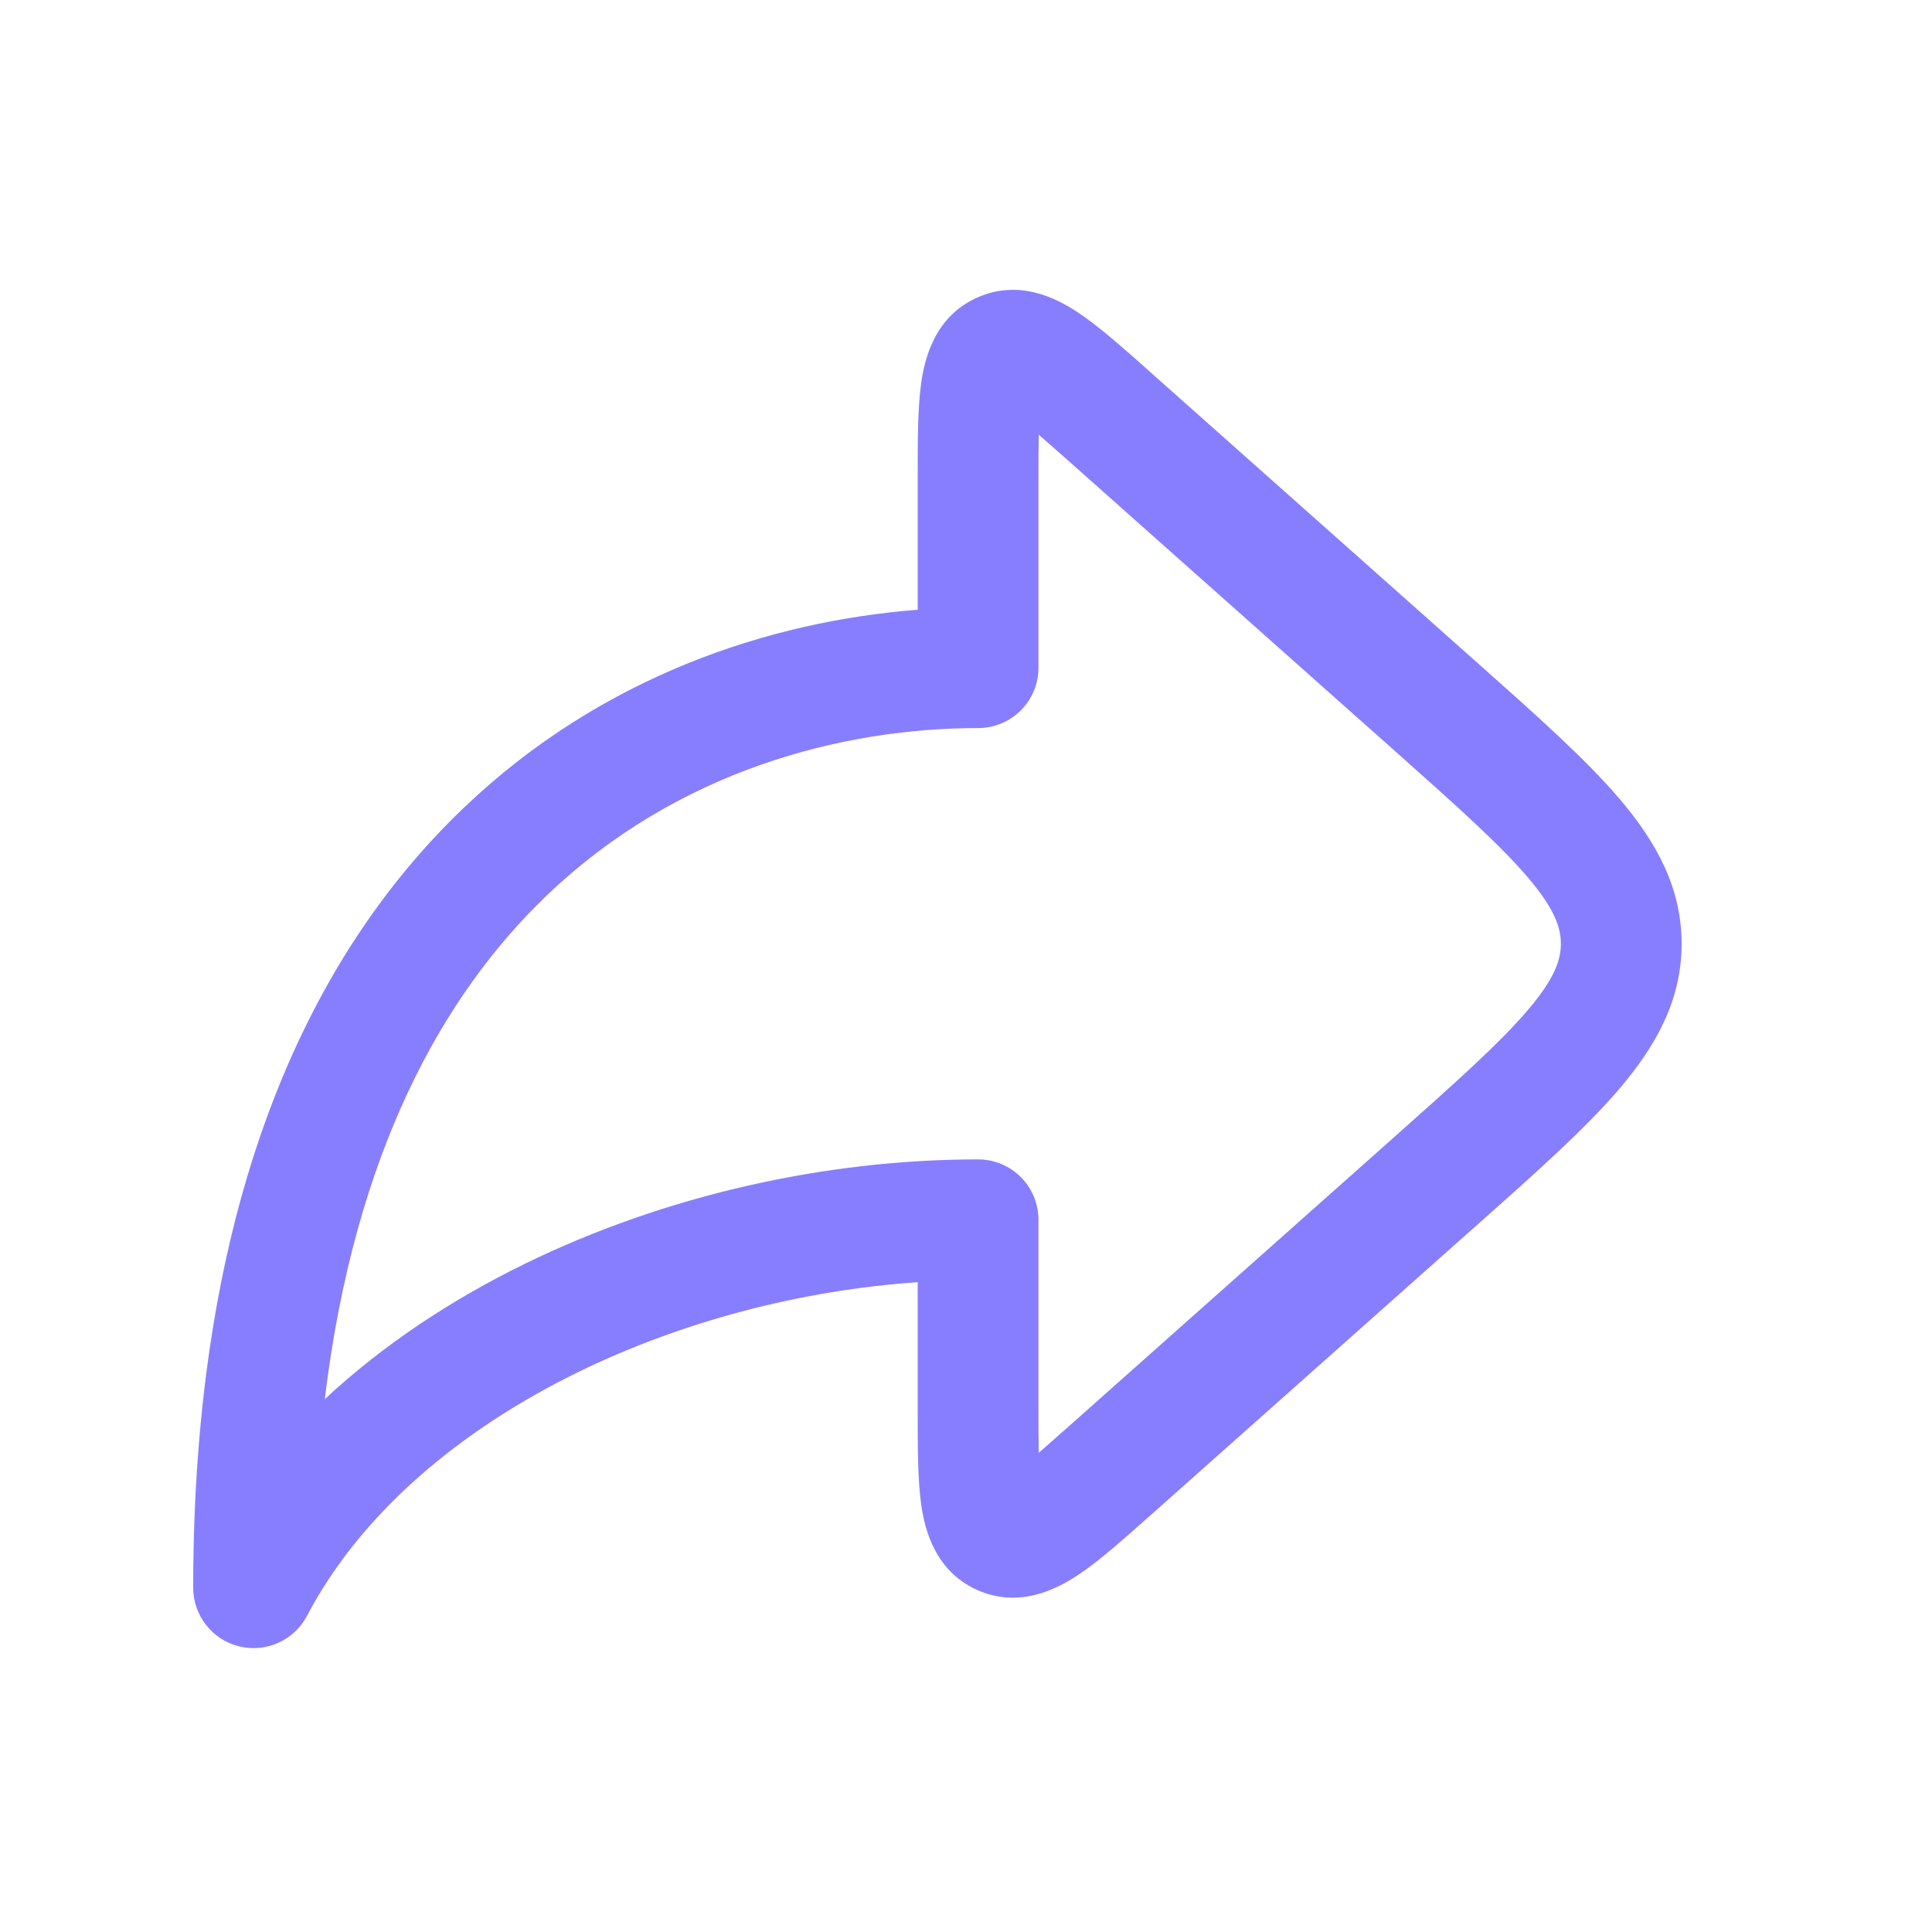
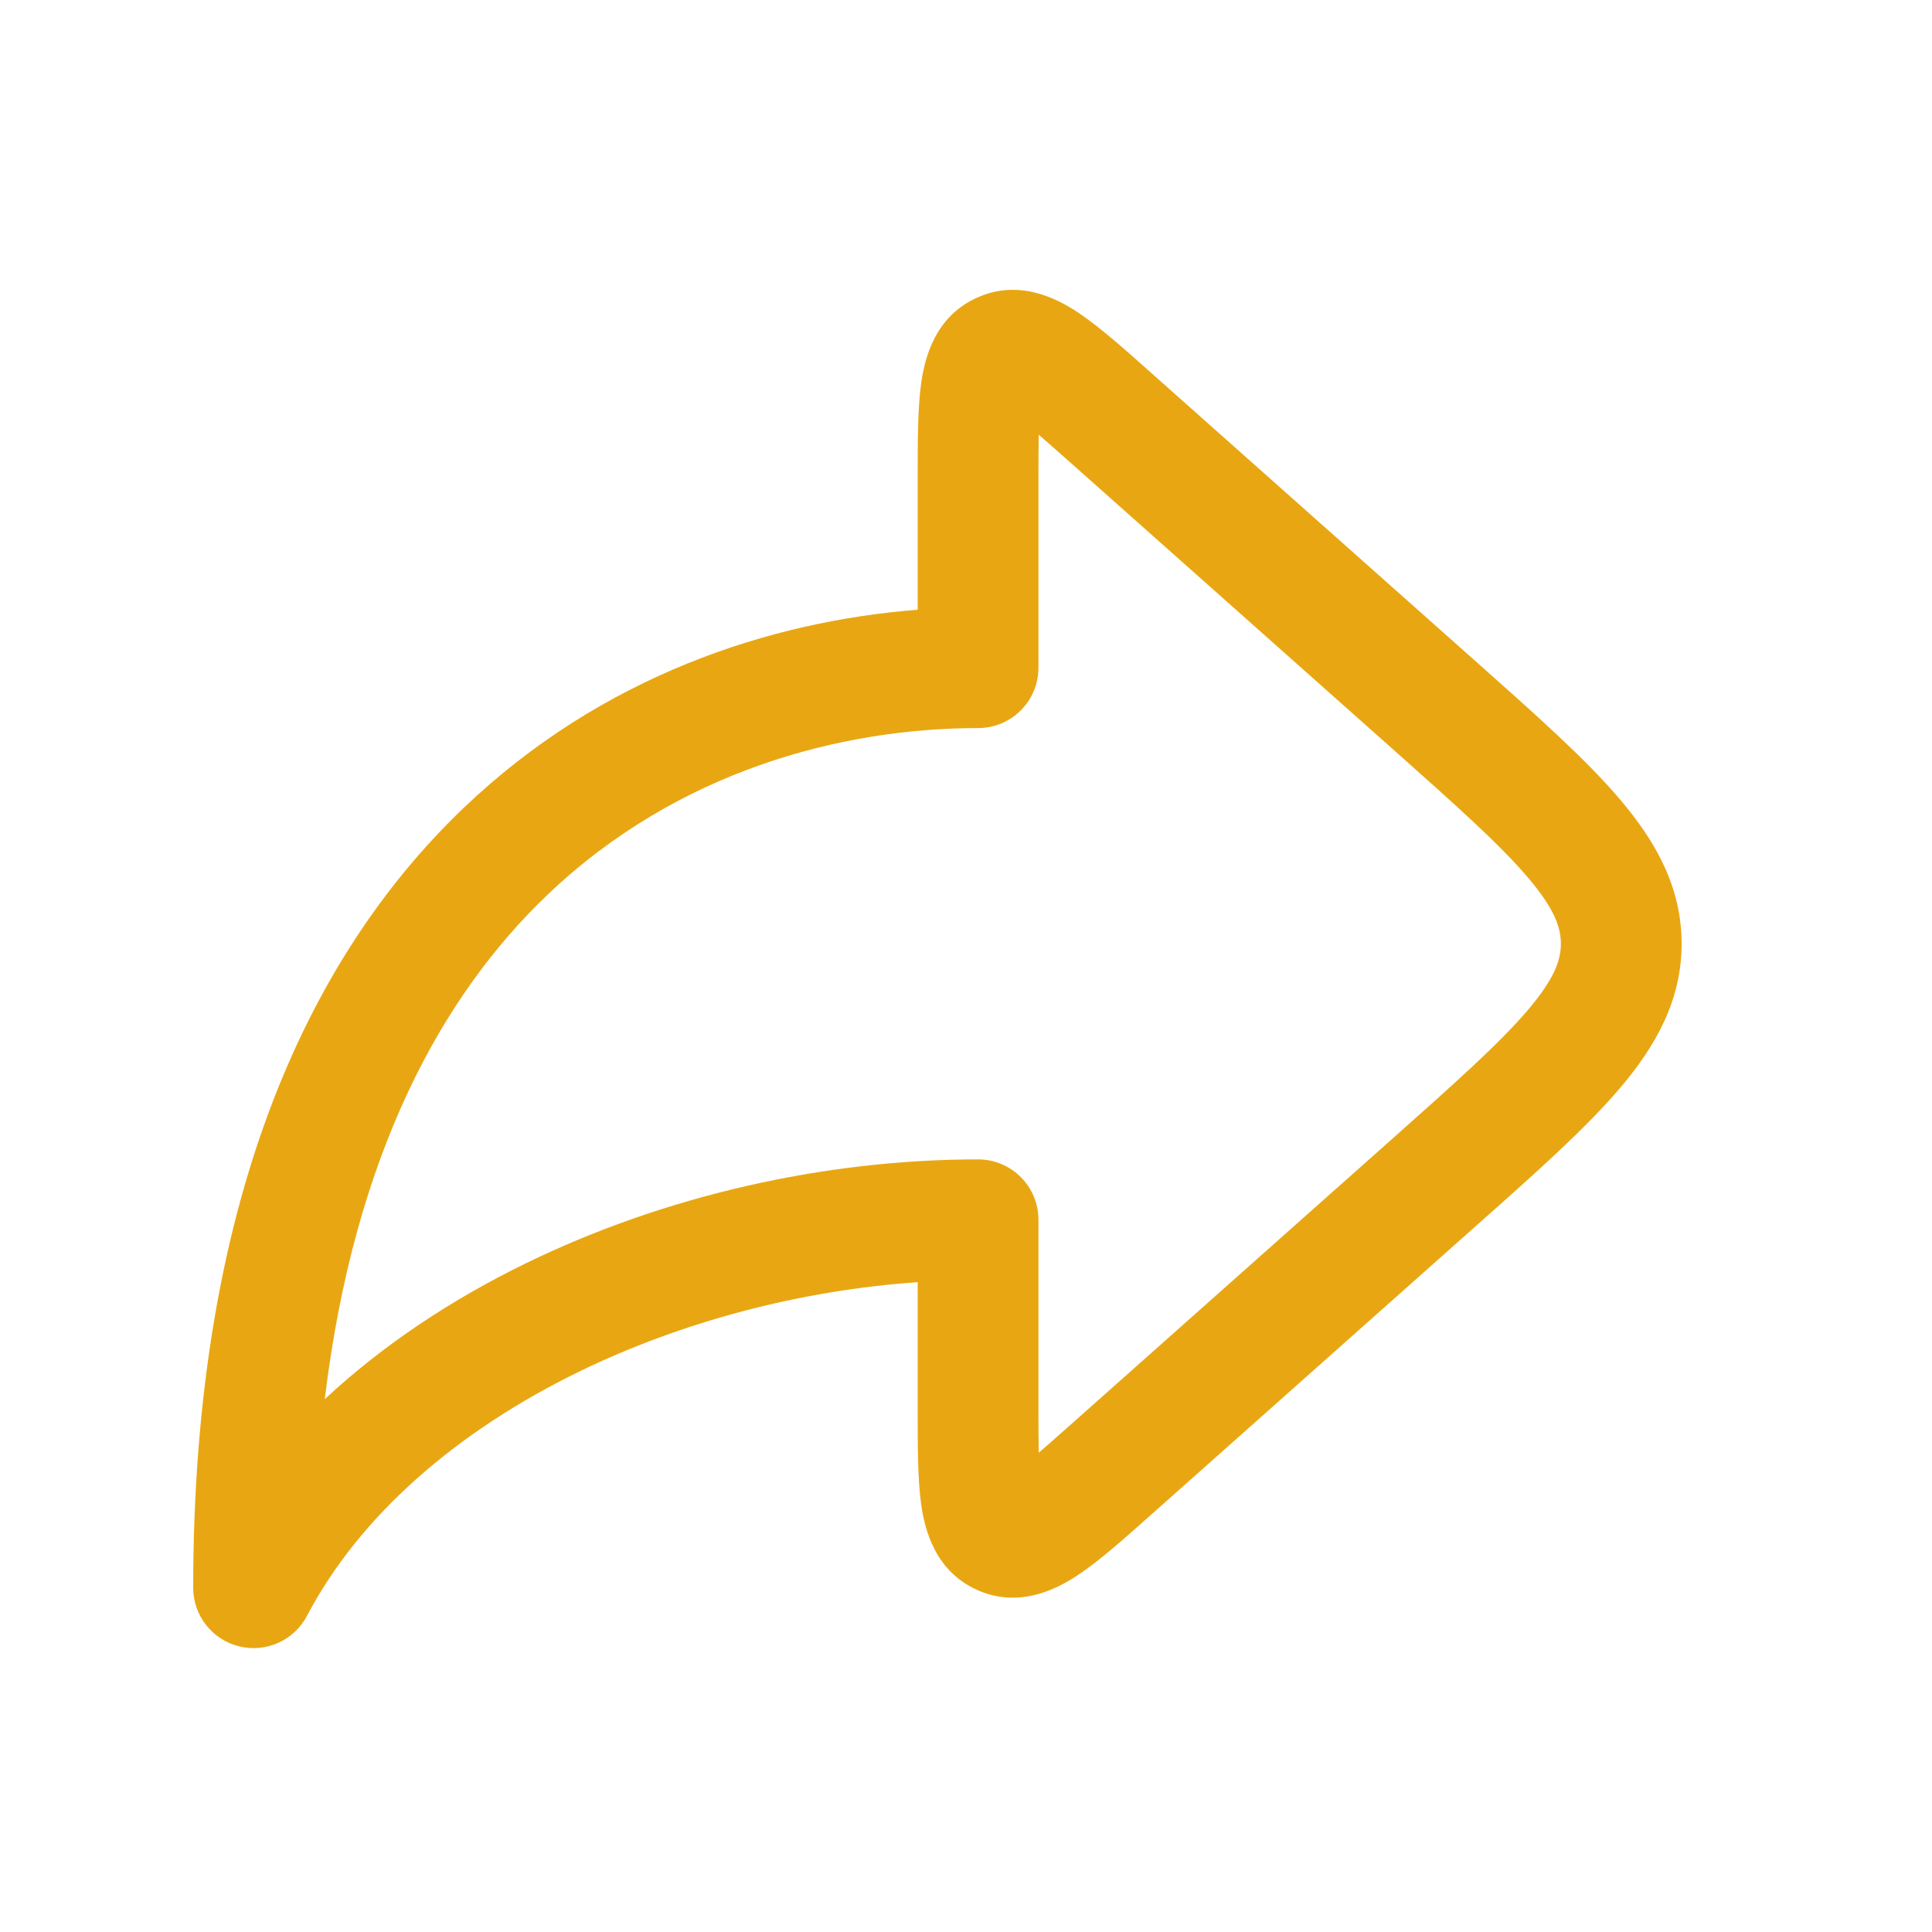
<svg xmlns="http://www.w3.org/2000/svg" width="20" height="20" viewBox="0 0 20 20" fill="none">
-   <path fill-rule="evenodd" clip-rule="evenodd" d="M11.895 3.84C11.906 3.85 11.916 3.859 11.927 3.869L15.272 6.842C15.896 7.397 16.414 7.856 16.769 8.274C17.142 8.713 17.408 9.185 17.408 9.77C17.408 10.354 17.142 10.826 16.769 11.265C16.414 11.683 15.896 12.143 15.272 12.697L11.927 15.671C11.916 15.68 11.906 15.69 11.895 15.699C11.625 15.94 11.372 16.164 11.154 16.308C10.94 16.449 10.551 16.654 10.115 16.459C9.679 16.263 9.574 15.835 9.537 15.582C9.5 15.323 9.5 14.985 9.5 14.624C9.5 14.609 9.5 14.595 9.5 14.581V13.273C8.29 13.357 7.065 13.678 5.993 14.2C4.732 14.815 3.725 15.686 3.178 16.727C3.045 16.981 2.755 17.112 2.475 17.043C2.196 16.974 2 16.724 2 16.436C2 12.502 3.151 9.94 4.797 8.366C6.232 6.993 7.98 6.43 9.5 6.312V4.959C9.5 4.944 9.5 4.93 9.5 4.916C9.5 4.554 9.5 4.216 9.537 3.958C9.574 3.704 9.679 3.276 10.115 3.081C10.551 2.885 10.94 3.09 11.154 3.231C11.372 3.375 11.625 3.6 11.895 3.84ZM10.753 4.5C10.847 4.581 10.959 4.681 11.097 4.803L14.407 7.745C15.075 8.339 15.525 8.741 15.817 9.084C16.097 9.413 16.158 9.606 16.158 9.77C16.158 9.933 16.097 10.126 15.817 10.455C15.525 10.798 15.075 11.2 14.407 11.794L11.097 14.736C10.959 14.858 10.847 14.958 10.753 15.039C10.75 14.915 10.75 14.764 10.75 14.581V12.627C10.75 12.281 10.47 12.002 10.125 12.002C8.531 12.002 6.875 12.38 5.445 13.077C4.679 13.45 3.966 13.921 3.362 14.484C3.669 11.944 4.577 10.306 5.661 9.269C7.011 7.977 8.717 7.537 10.125 7.537C10.47 7.537 10.75 7.258 10.75 6.912V4.959C10.75 4.775 10.75 4.624 10.753 4.5Z" fill="#877EFF" />
+   <path fill-rule="evenodd" clip-rule="evenodd" d="M11.895 3.84C11.906 3.85 11.916 3.859 11.927 3.869L15.272 6.842C15.896 7.397 16.414 7.856 16.769 8.274C17.142 8.713 17.408 9.185 17.408 9.77C17.408 10.354 17.142 10.826 16.769 11.265C16.414 11.683 15.896 12.143 15.272 12.697L11.927 15.671C11.916 15.68 11.906 15.69 11.895 15.699C11.625 15.94 11.372 16.164 11.154 16.308C10.94 16.449 10.551 16.654 10.115 16.459C9.679 16.263 9.574 15.835 9.537 15.582C9.5 15.323 9.5 14.985 9.5 14.624C9.5 14.609 9.5 14.595 9.5 14.581V13.273C8.29 13.357 7.065 13.678 5.993 14.2C4.732 14.815 3.725 15.686 3.178 16.727C3.045 16.981 2.755 17.112 2.475 17.043C2.196 16.974 2 16.724 2 16.436C2 12.502 3.151 9.94 4.797 8.366C6.232 6.993 7.98 6.43 9.5 6.312V4.959C9.5 4.944 9.5 4.93 9.5 4.916C9.5 4.554 9.5 4.216 9.537 3.958C9.574 3.704 9.679 3.276 10.115 3.081C10.551 2.885 10.94 3.09 11.154 3.231C11.372 3.375 11.625 3.6 11.895 3.84ZM10.753 4.5C10.847 4.581 10.959 4.681 11.097 4.803L14.407 7.745C15.075 8.339 15.525 8.741 15.817 9.084C16.097 9.413 16.158 9.606 16.158 9.77C16.158 9.933 16.097 10.126 15.817 10.455C15.525 10.798 15.075 11.2 14.407 11.794L11.097 14.736C10.959 14.858 10.847 14.958 10.753 15.039C10.75 14.915 10.75 14.764 10.75 14.581V12.627C10.75 12.281 10.47 12.002 10.125 12.002C8.531 12.002 6.875 12.38 5.445 13.077C4.679 13.45 3.966 13.921 3.362 14.484C3.669 11.944 4.577 10.306 5.661 9.269C7.011 7.977 8.717 7.537 10.125 7.537C10.47 7.537 10.75 7.258 10.75 6.912V4.959C10.75 4.775 10.75 4.624 10.753 4.5Z" fill="#E8A712" />
</svg>
